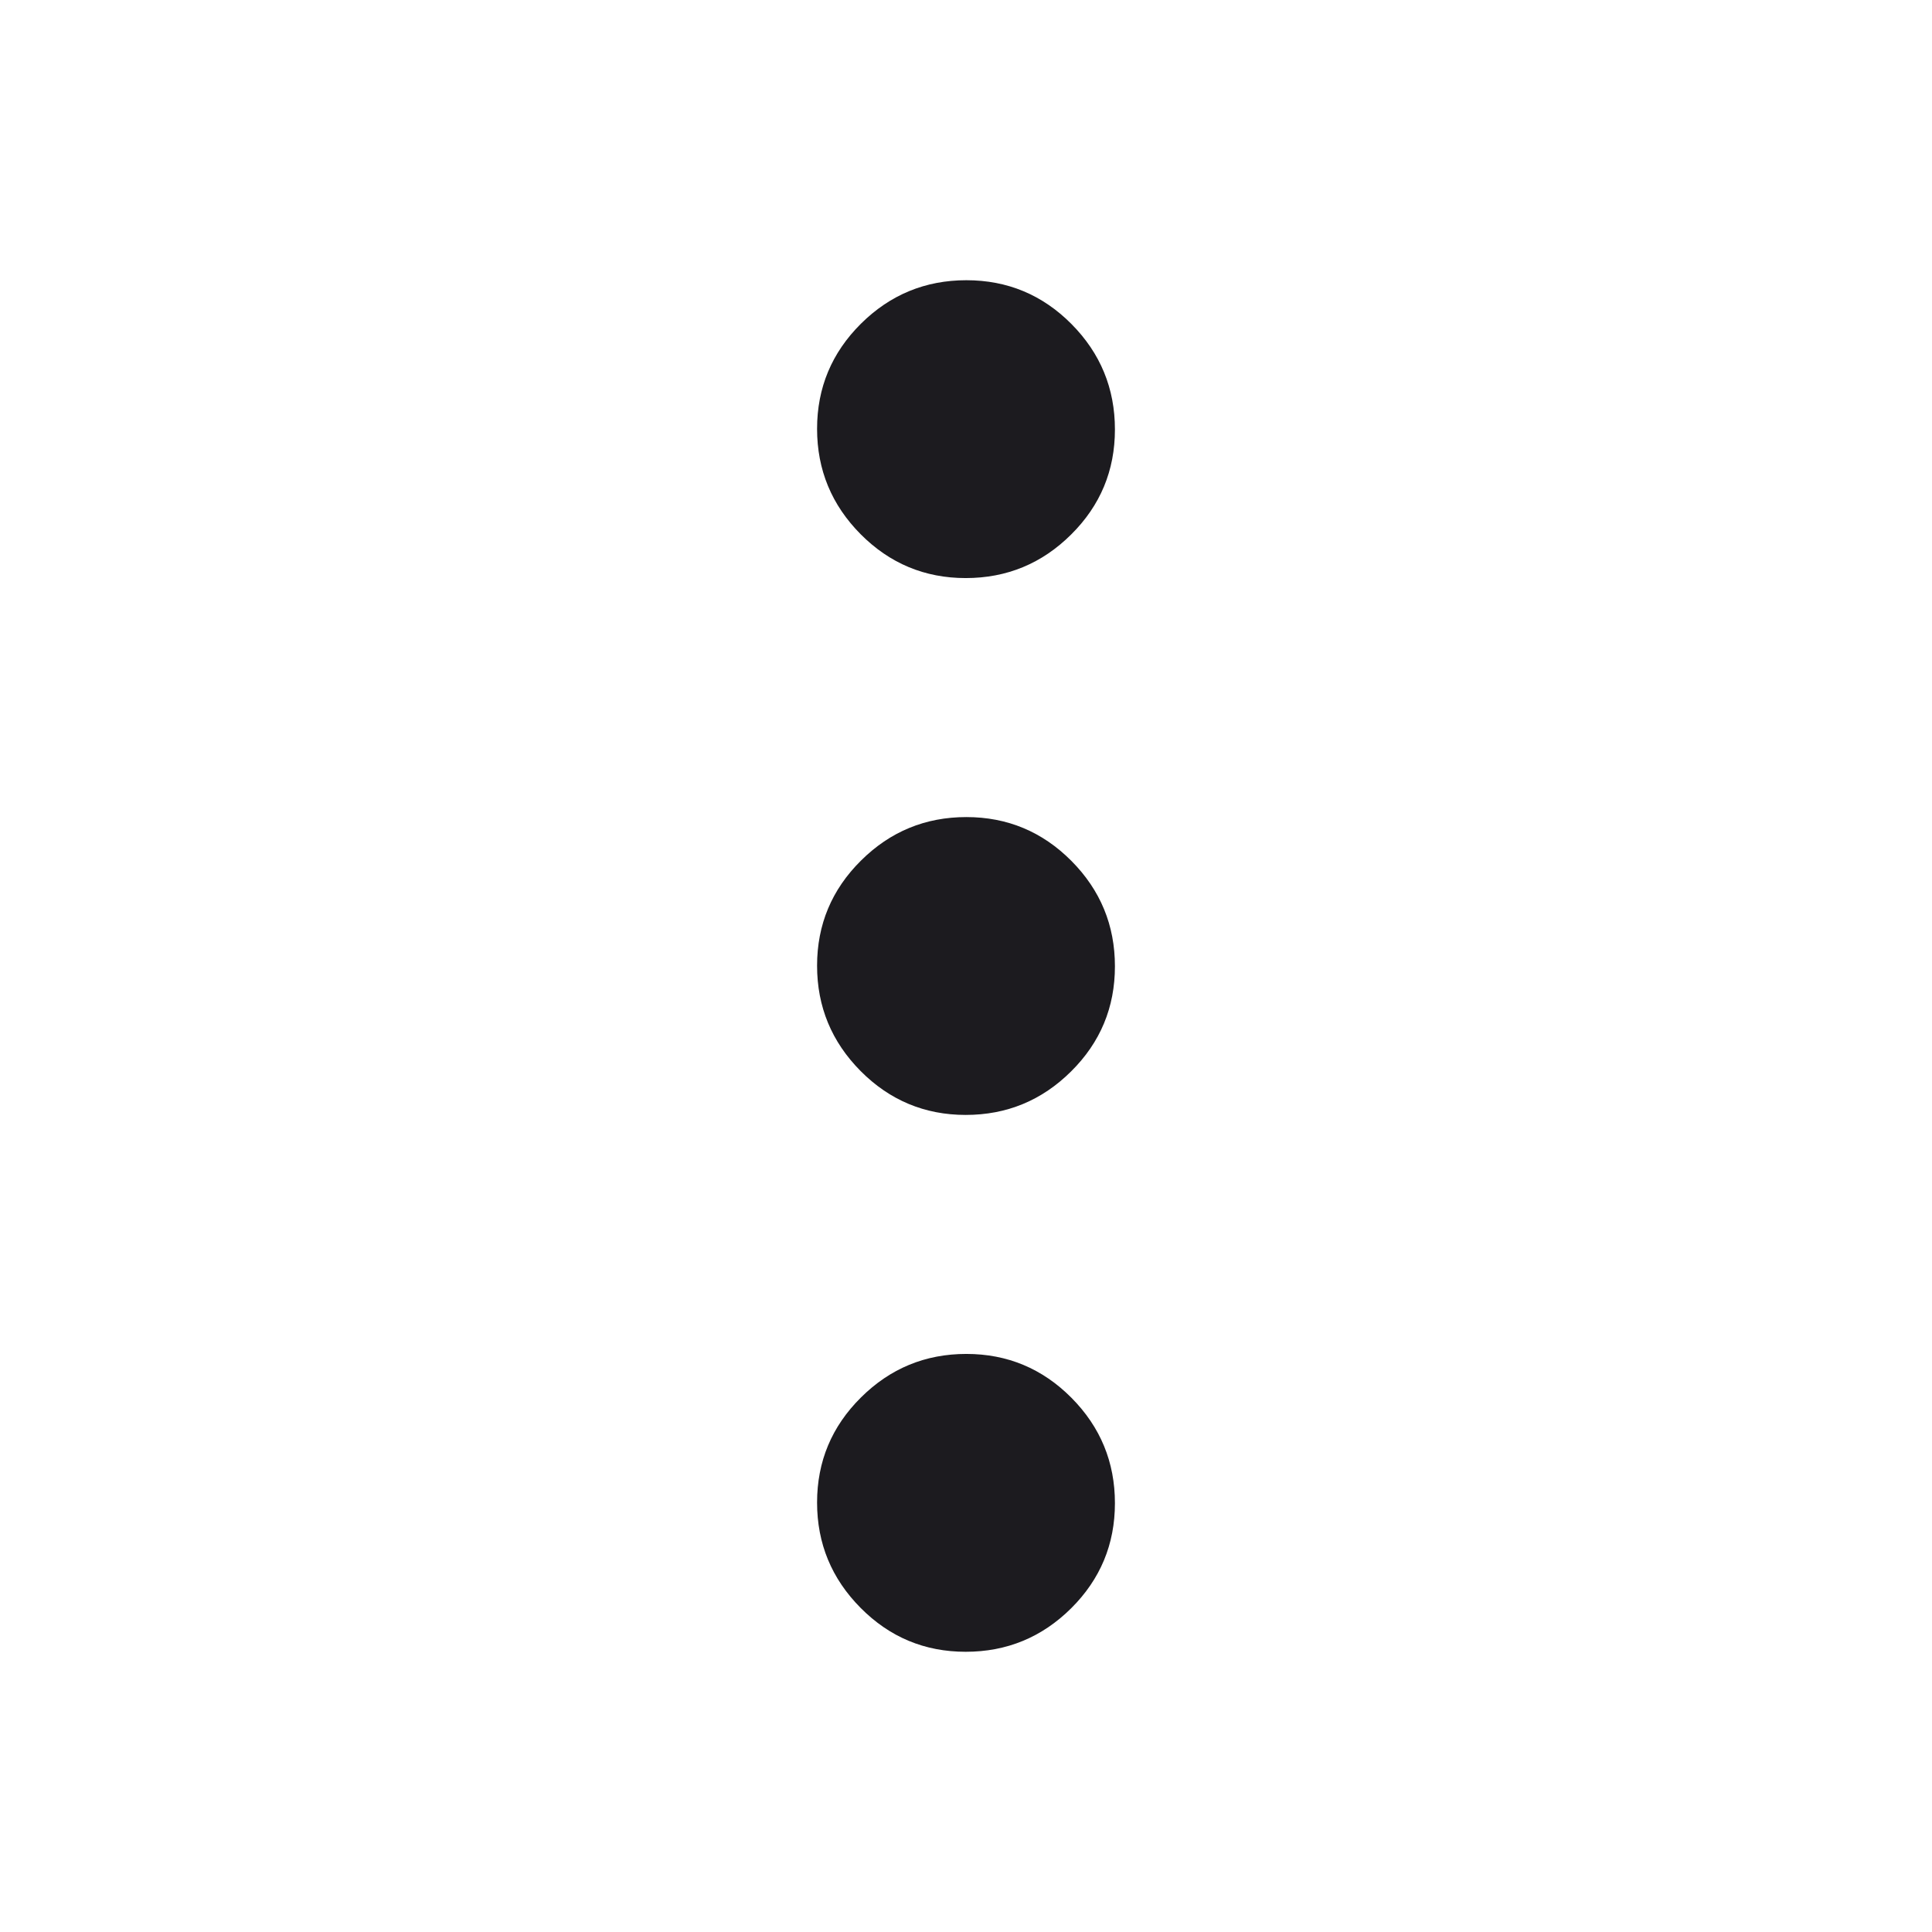
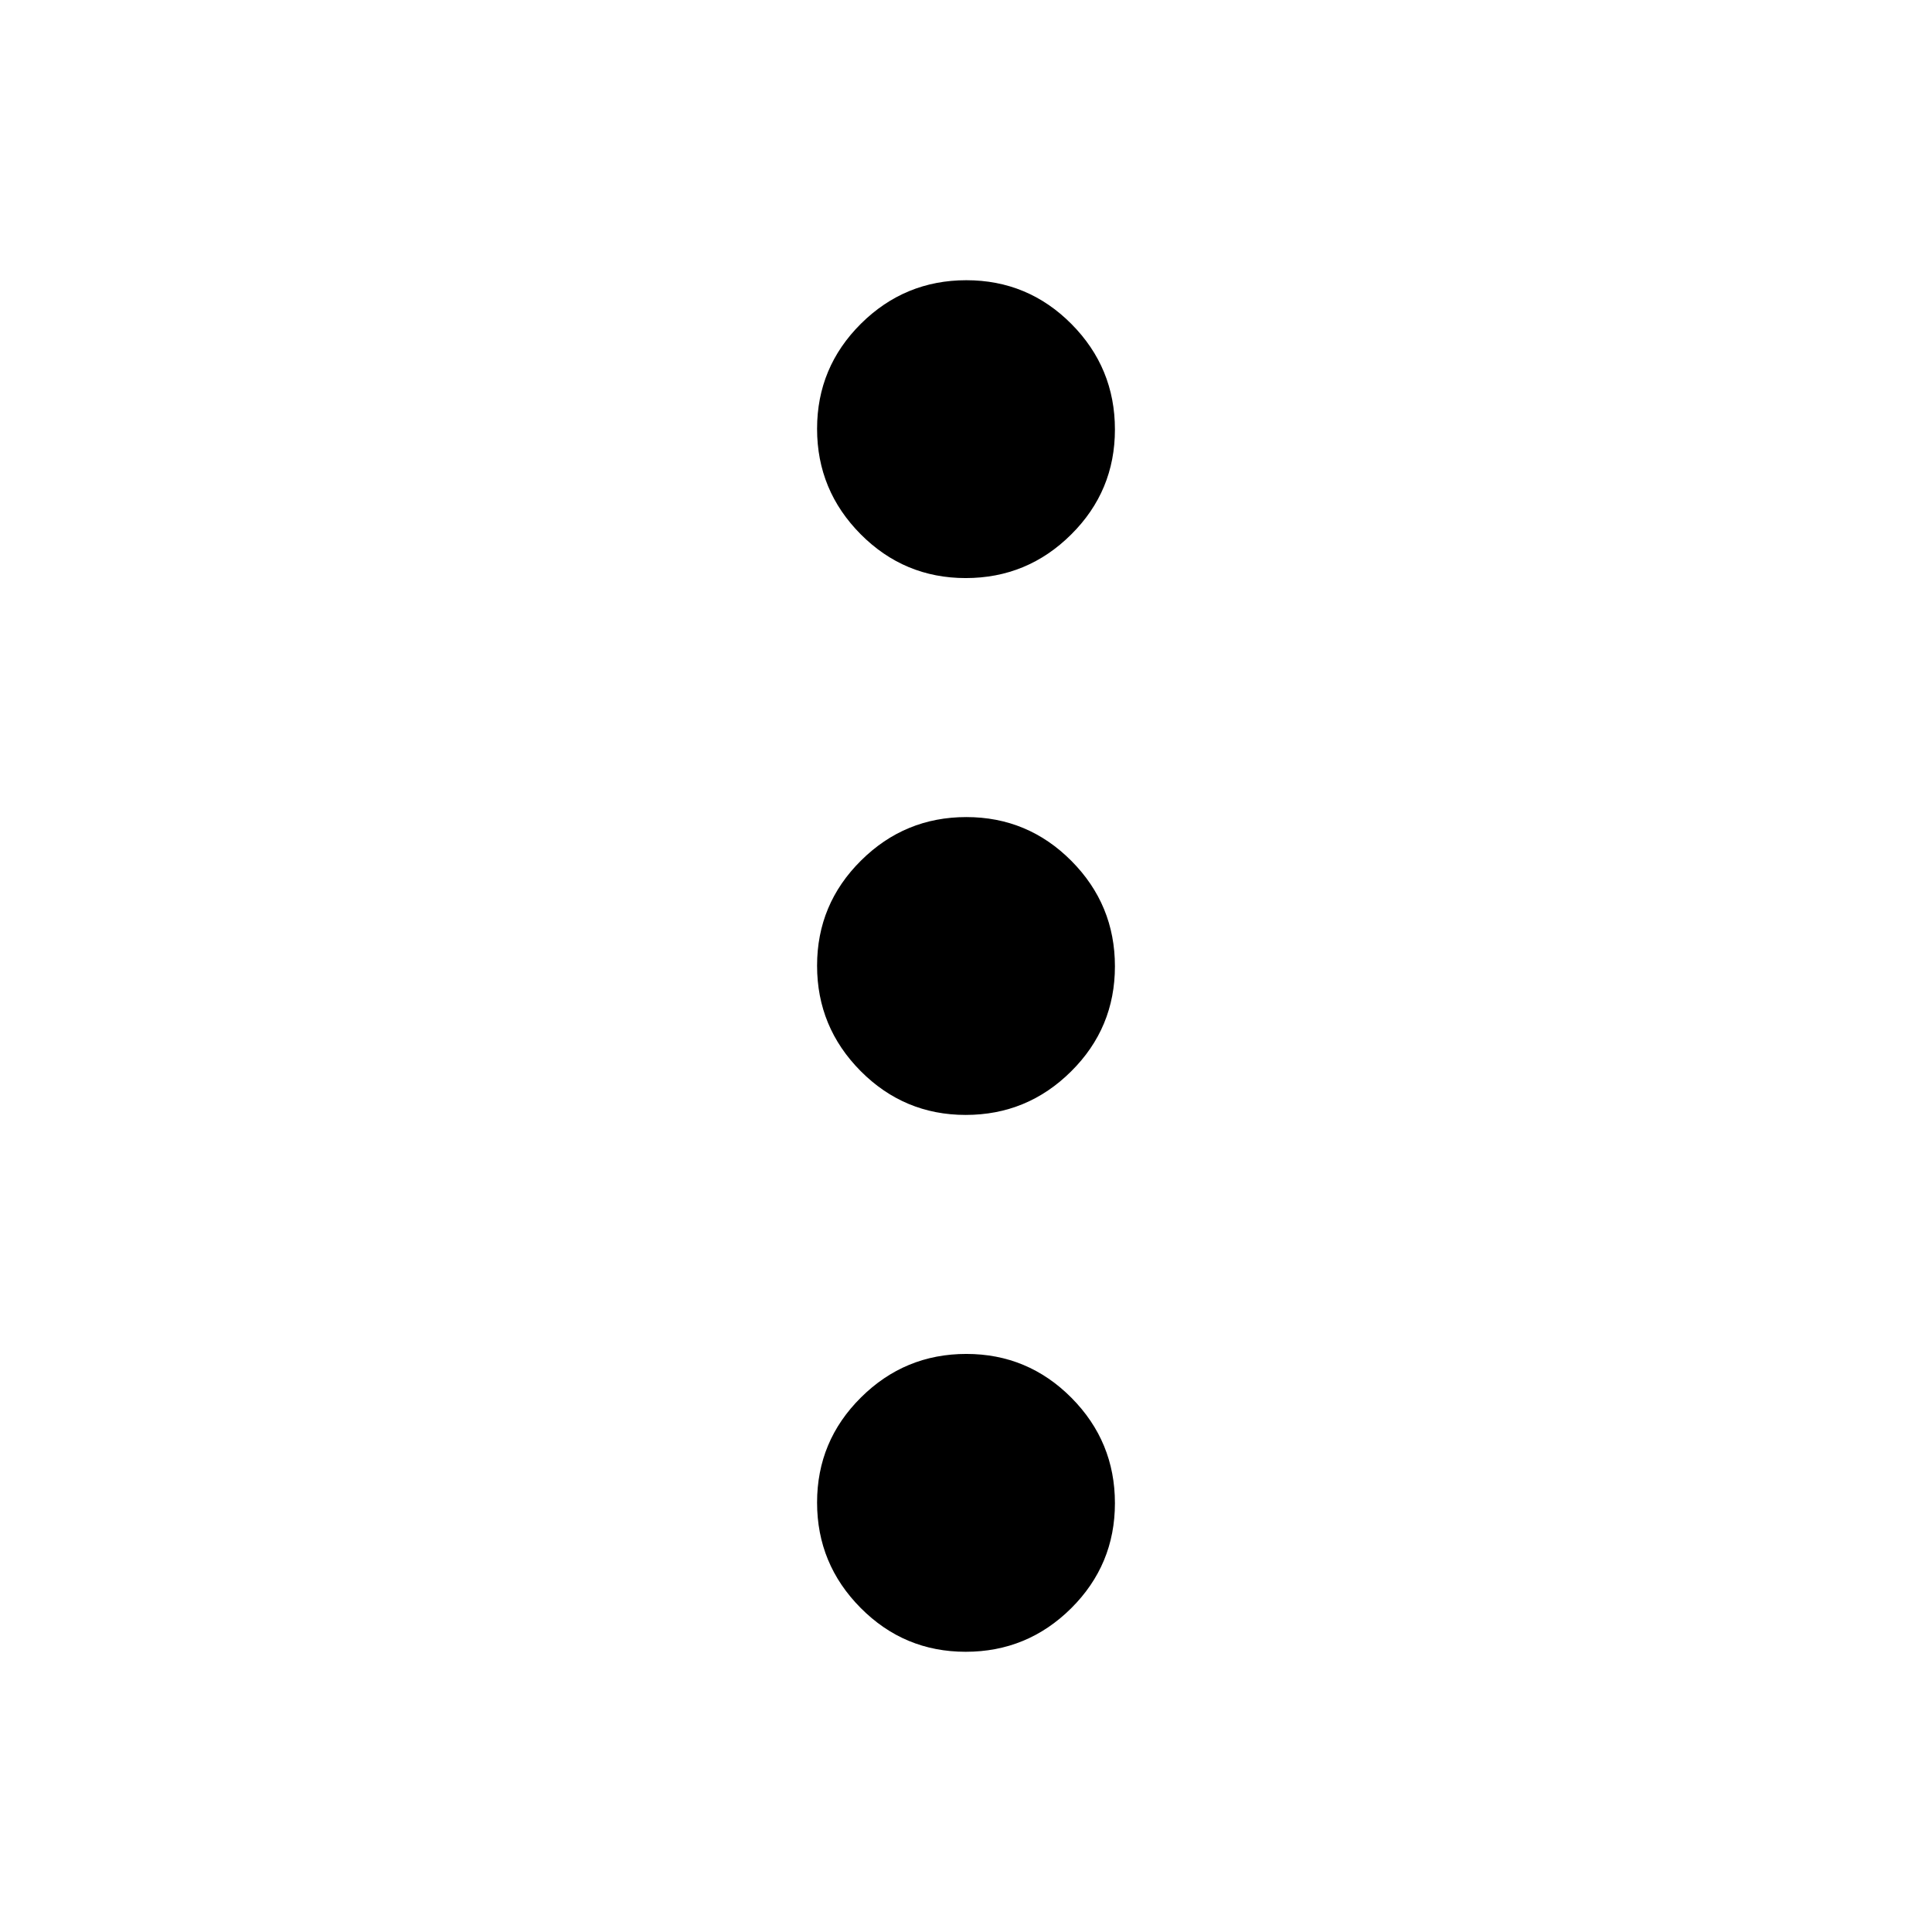
<svg xmlns="http://www.w3.org/2000/svg" width="24" height="24" viewBox="0 0 24 24" fill="none">
-   <path d="M11.996 20.519C11.487 20.519 11.052 20.338 10.691 19.974C10.331 19.611 10.15 19.175 10.15 18.665C10.15 18.155 10.332 17.72 10.695 17.36C11.058 16.999 11.495 16.819 12.004 16.819C12.514 16.819 12.949 17.001 13.31 17.364C13.67 17.727 13.85 18.163 13.85 18.673C13.85 19.183 13.669 19.618 13.306 19.979C12.943 20.339 12.506 20.519 11.996 20.519ZM11.996 13.85C11.487 13.85 11.052 13.668 10.691 13.305C10.331 12.942 10.15 12.506 10.15 11.996C10.15 11.486 10.332 11.051 10.695 10.691C11.058 10.33 11.495 10.15 12.004 10.15C12.514 10.15 12.949 10.332 13.31 10.695C13.67 11.058 13.85 11.494 13.85 12.004C13.85 12.514 13.669 12.949 13.306 13.309C12.943 13.67 12.506 13.85 11.996 13.85ZM11.996 7.181C11.487 7.181 11.052 6.999 10.691 6.636C10.331 6.273 10.15 5.837 10.15 5.327C10.15 4.817 10.332 4.382 10.695 4.021C11.058 3.661 11.495 3.481 12.004 3.481C12.514 3.481 12.949 3.662 13.31 4.025C13.67 4.388 13.85 4.825 13.85 5.335C13.85 5.845 13.669 6.28 13.306 6.64C12.943 7.001 12.506 7.181 11.996 7.181Z" fill="#1C1B1F" />
+   <path d="M11.996 20.519C11.487 20.519 11.052 20.338 10.691 19.974C10.331 19.611 10.15 19.175 10.15 18.665C10.15 18.155 10.332 17.72 10.695 17.36C11.058 16.999 11.495 16.819 12.004 16.819C12.514 16.819 12.949 17.001 13.31 17.364C13.67 17.727 13.85 18.163 13.85 18.673C13.85 19.183 13.669 19.618 13.306 19.979C12.943 20.339 12.506 20.519 11.996 20.519ZM11.996 13.85C11.487 13.85 11.052 13.668 10.691 13.305C10.331 12.942 10.15 12.506 10.15 11.996C10.15 11.486 10.332 11.051 10.695 10.691C11.058 10.33 11.495 10.15 12.004 10.15C12.514 10.15 12.949 10.332 13.31 10.695C13.67 11.058 13.85 11.494 13.85 12.004C13.85 12.514 13.669 12.949 13.306 13.309C12.943 13.67 12.506 13.85 11.996 13.85ZM11.996 7.181C11.487 7.181 11.052 6.999 10.691 6.636C10.331 6.273 10.15 5.837 10.15 5.327C10.15 4.817 10.332 4.382 10.695 4.021C11.058 3.661 11.495 3.481 12.004 3.481C12.514 3.481 12.949 3.662 13.31 4.025C13.67 4.388 13.85 4.825 13.85 5.335C13.85 5.845 13.669 6.28 13.306 6.64C12.943 7.001 12.506 7.181 11.996 7.181Z" fill="currentColor" />
</svg>
